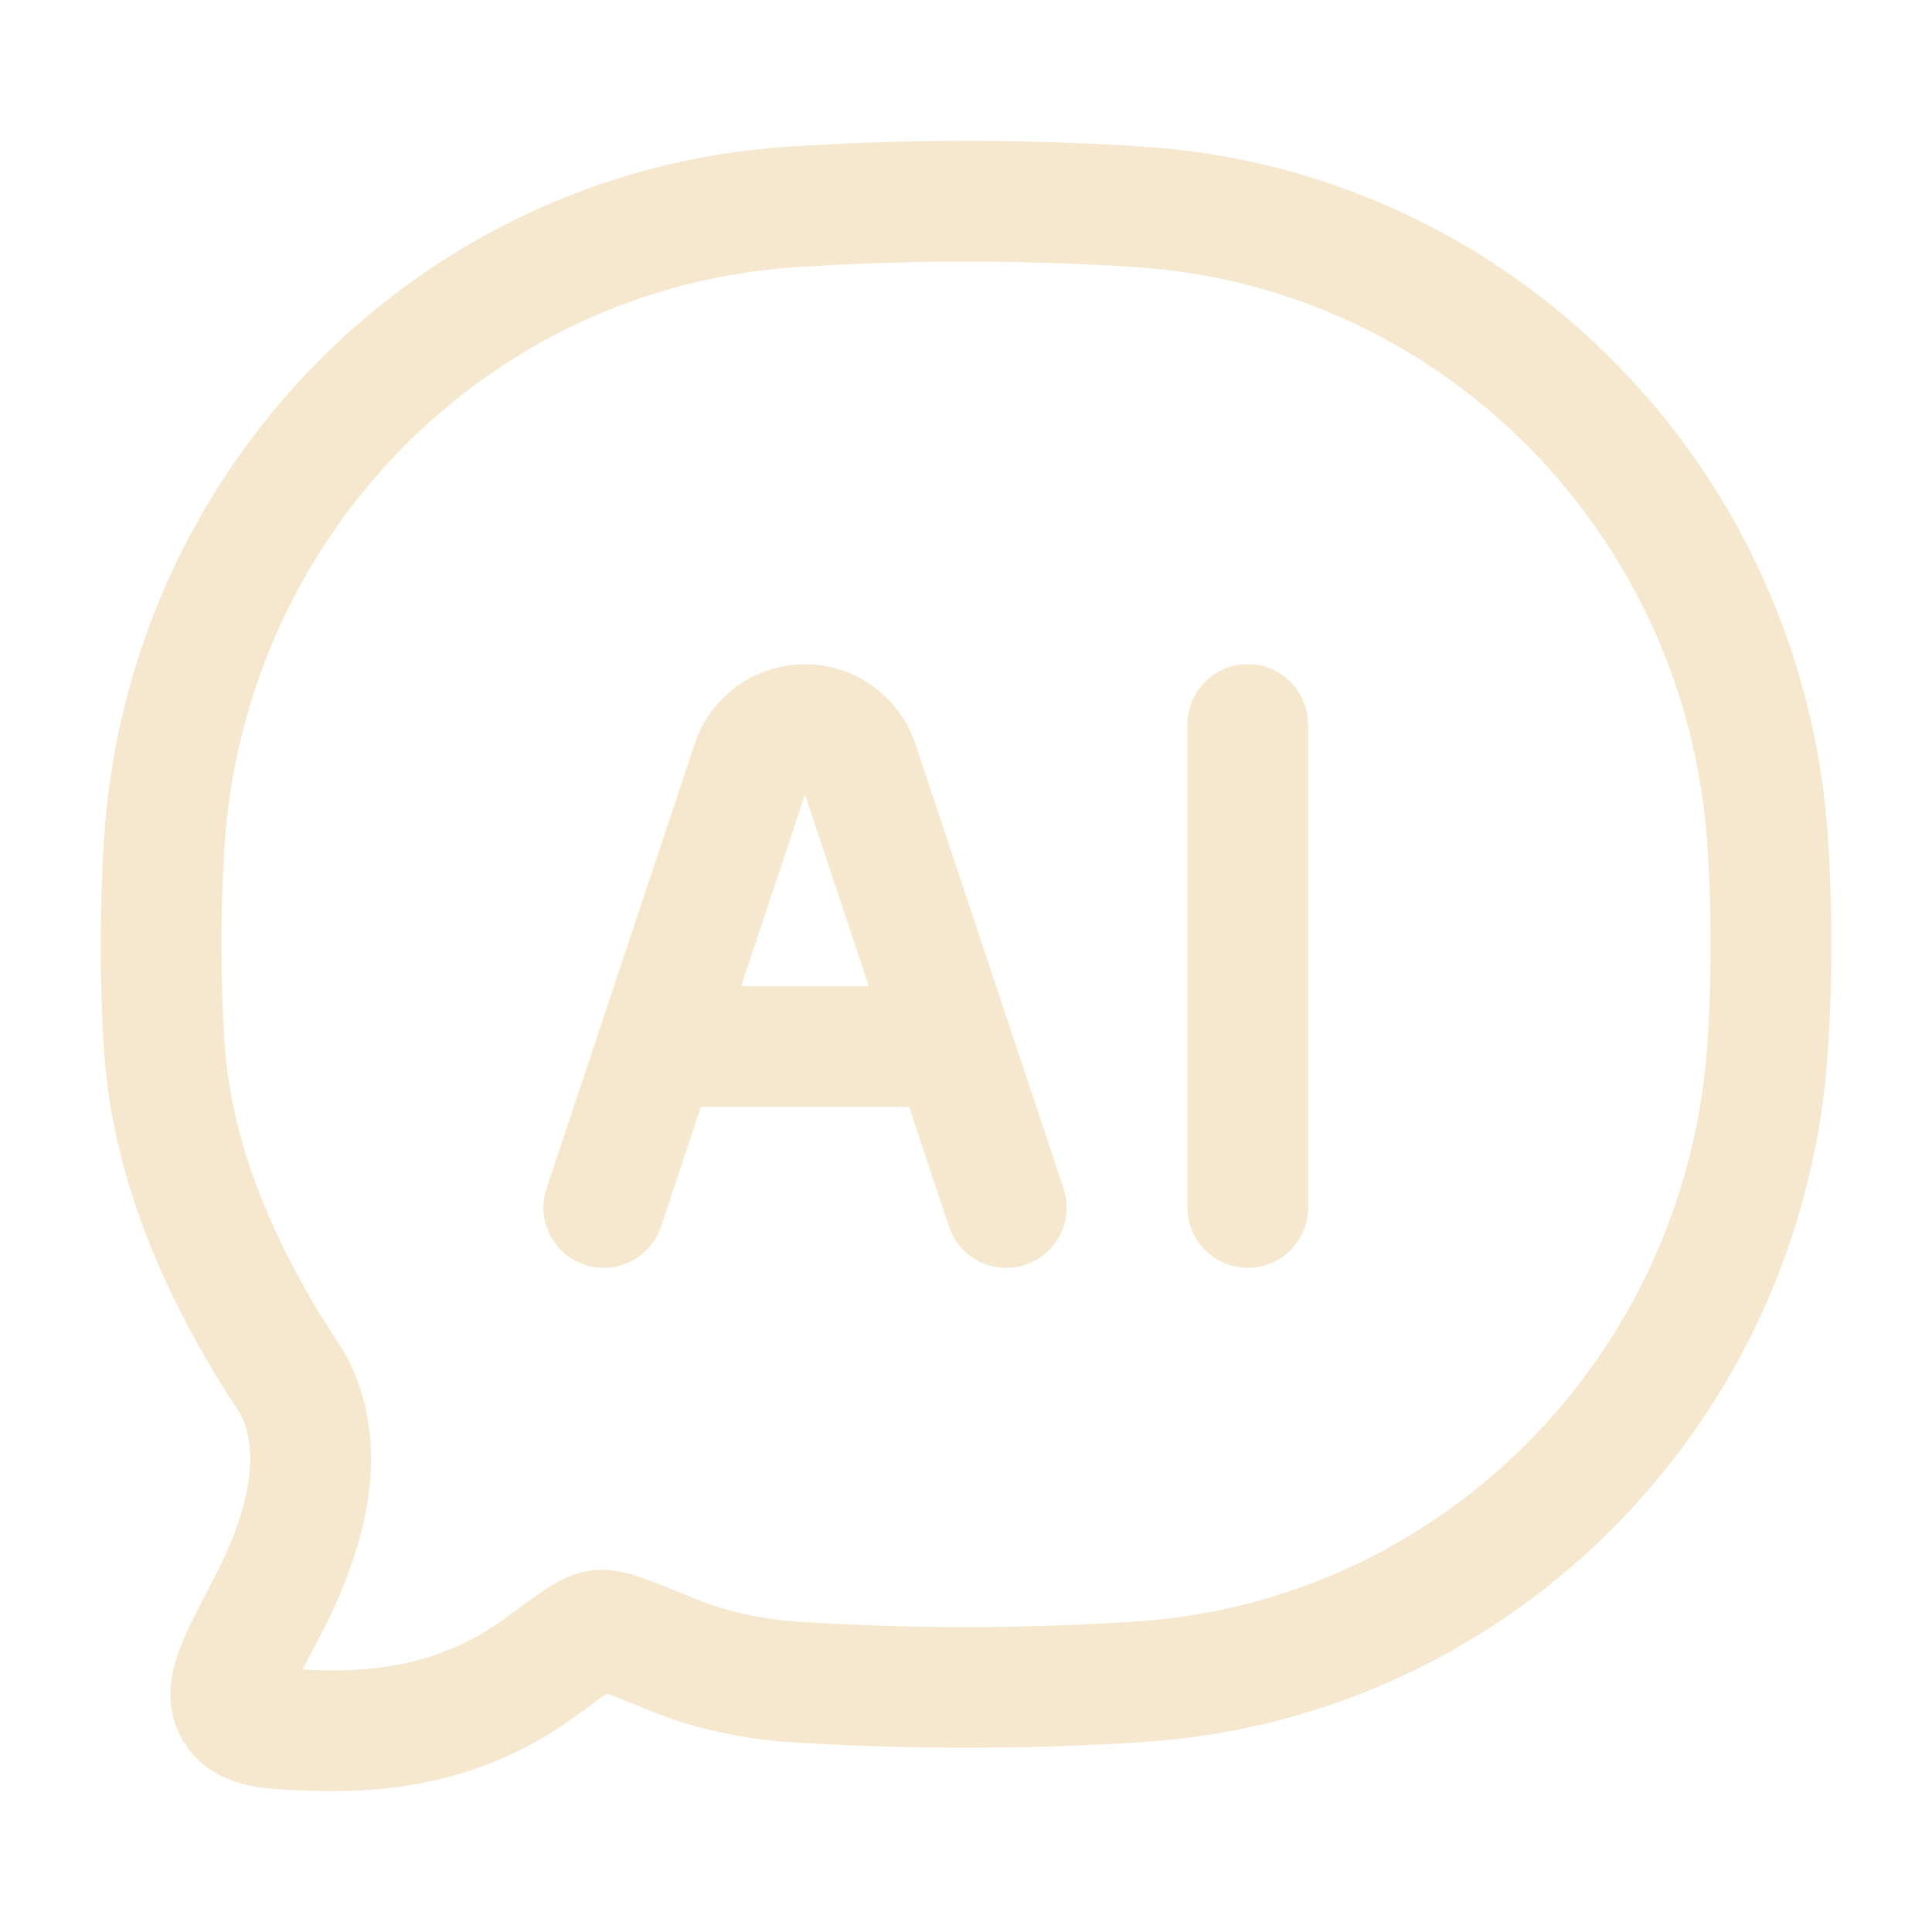
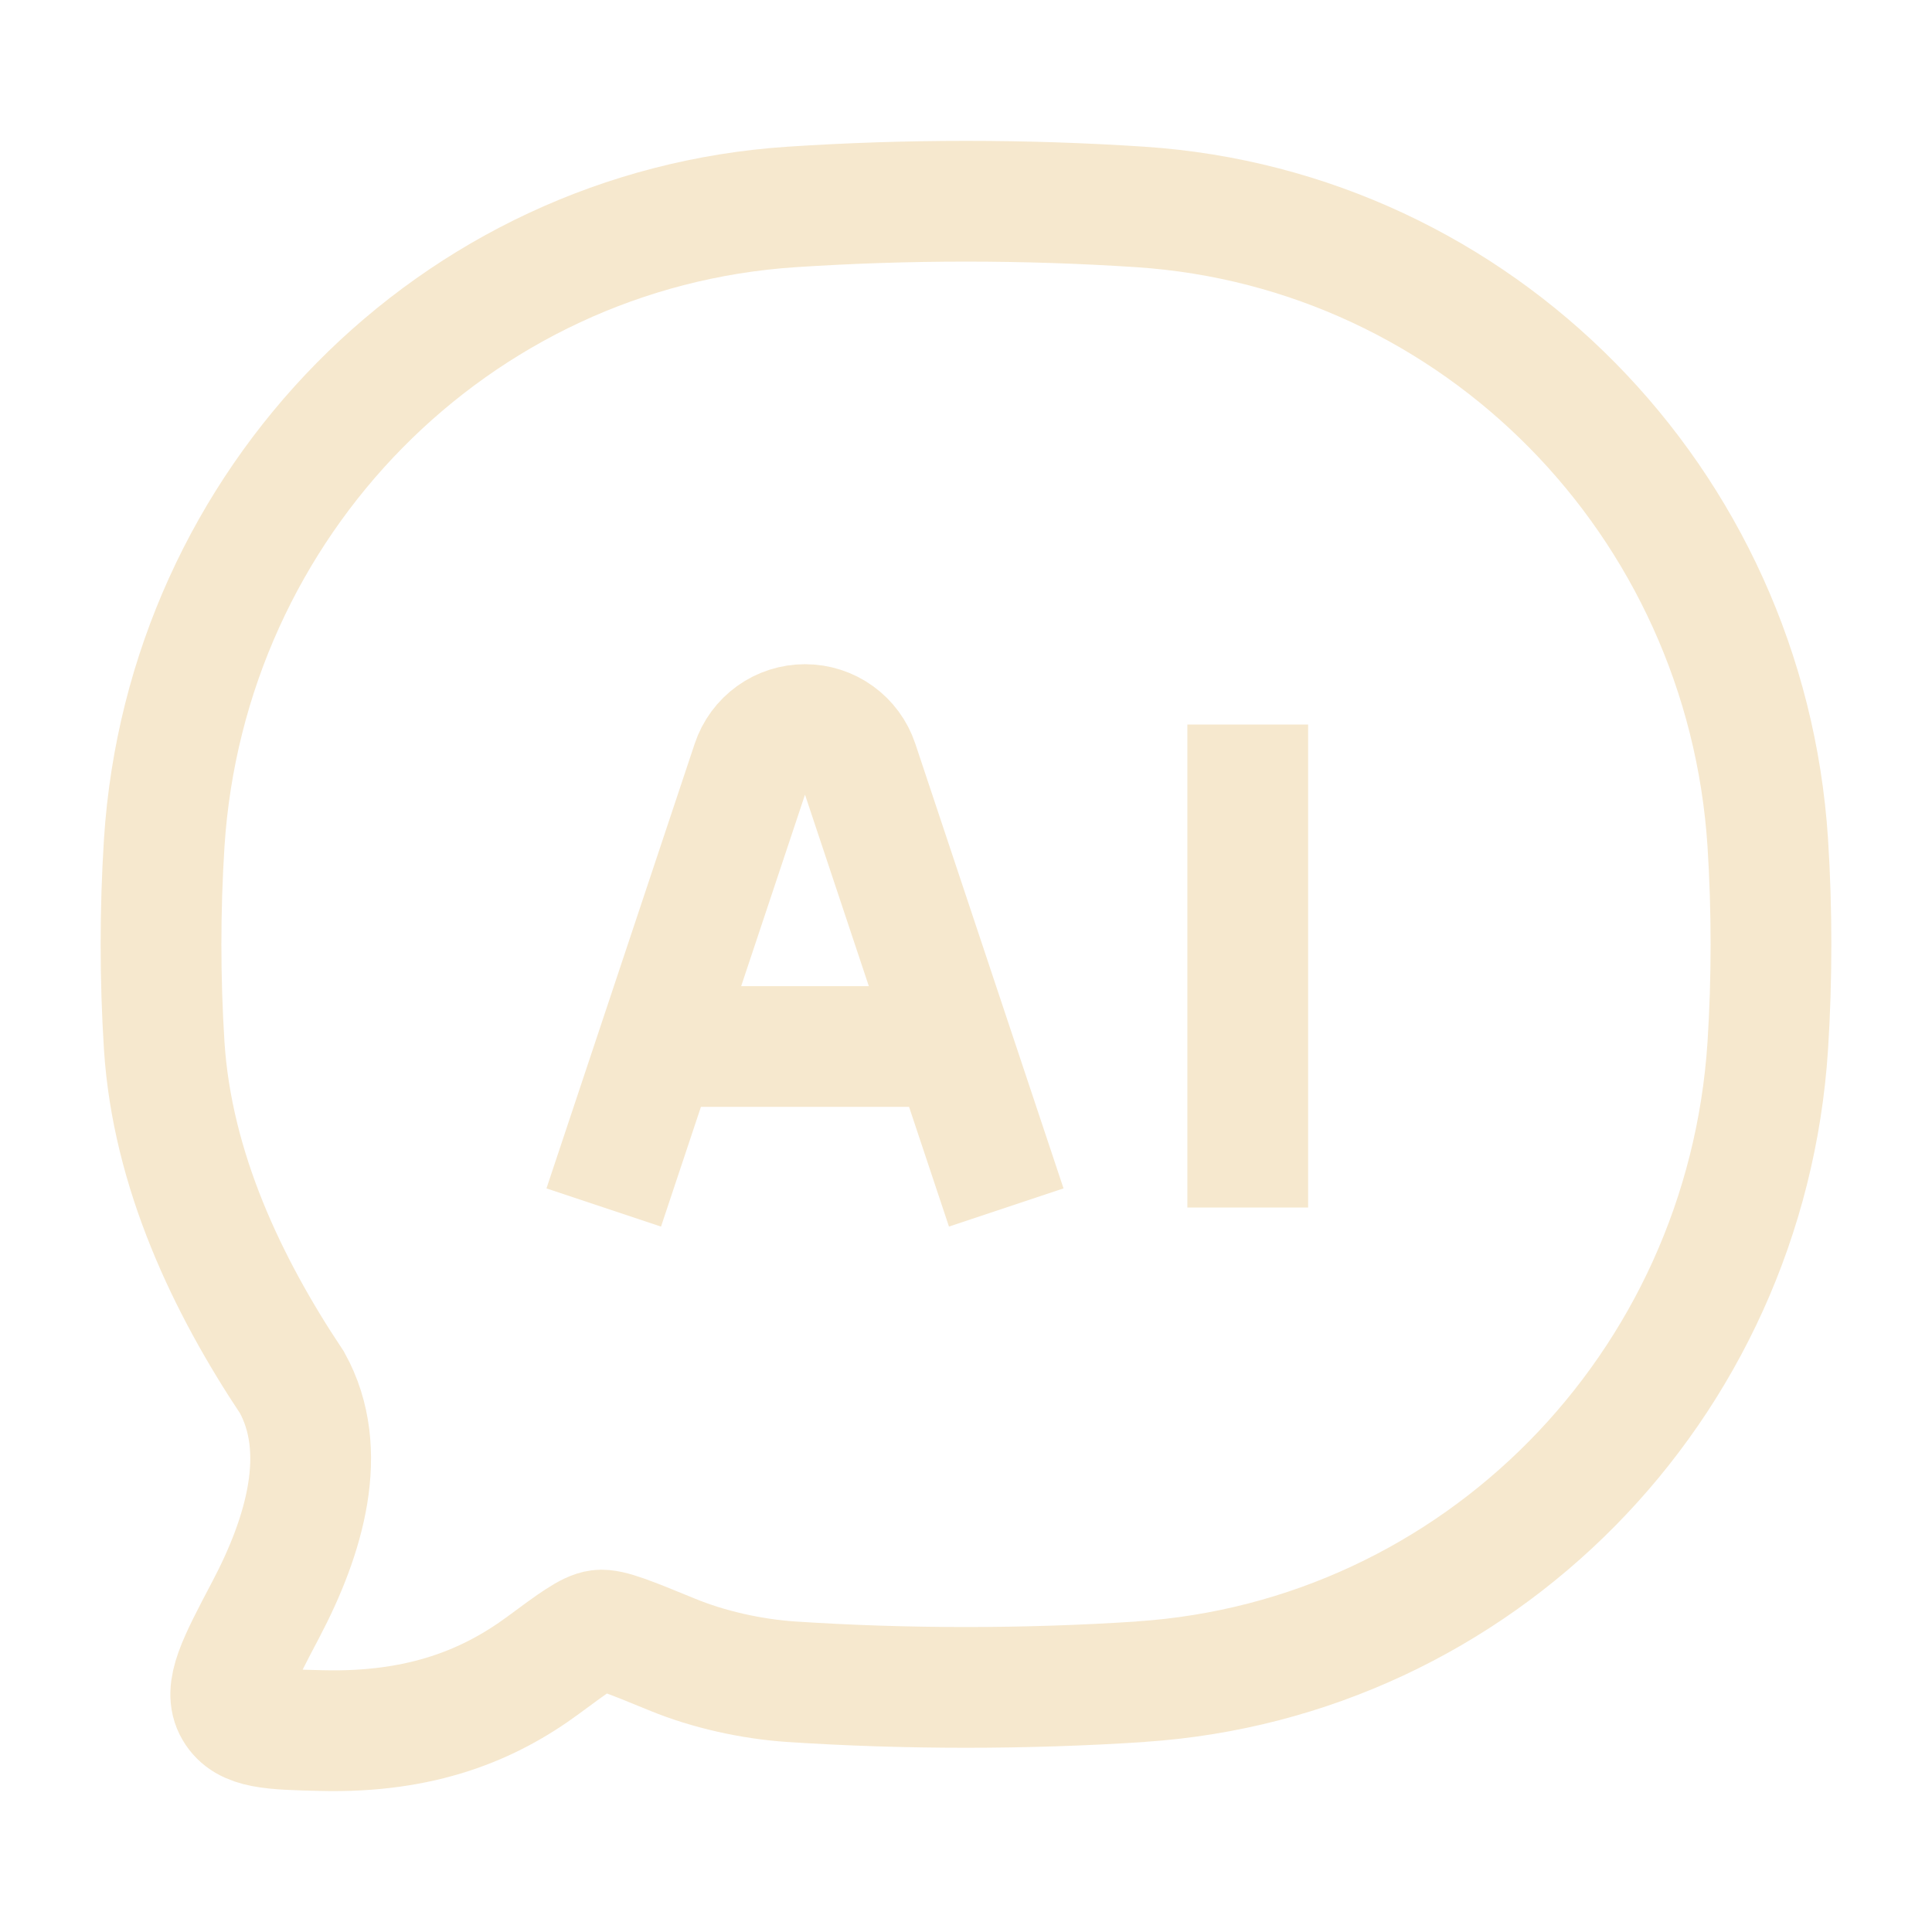
<svg xmlns="http://www.w3.org/2000/svg" width="24" height="24" viewBox="0 0 24 24" fill="none">
-   <path d="M14.17 20.89C18.354 20.613 21.686 17.233 21.96 12.99C22.013 12.16 22.013 11.3 21.96 10.47C21.686 6.228 18.354 2.85 14.17 2.571C12.725 2.476 11.275 2.476 9.83 2.571C5.646 2.849 2.314 6.228 2.04 10.471C1.987 11.31 1.987 12.152 2.04 12.991C2.14 14.536 2.823 15.967 3.628 17.175C4.095 18.02 3.787 19.075 3.3 19.998C2.95 20.663 2.774 20.995 2.915 21.235C3.055 21.475 3.37 21.483 3.999 21.498C5.244 21.528 6.083 21.176 6.749 20.685C7.126 20.406 7.315 20.267 7.445 20.251C7.575 20.235 7.832 20.341 8.344 20.551C8.804 20.741 9.339 20.858 9.829 20.891C11.254 20.985 12.743 20.985 14.171 20.891" stroke="#F6E8CE" stroke-width="1.5" stroke-linecap="round" stroke-linejoin="round" />
-   <path d="M7.5 15L9.342 9.474C9.388 9.336 9.477 9.216 9.595 9.131C9.713 9.046 9.855 9.001 10 9.001C10.146 9.001 10.287 9.046 10.405 9.131C10.523 9.216 10.612 9.336 10.658 9.474L12.5 15M15.5 9V15M8.5 13H11.5" stroke="#F6E8CE" stroke-width="1.5" stroke-linecap="round" stroke-linejoin="round" />
+   <path d="M14.17 20.89C18.354 20.613 21.686 17.233 21.96 12.99C22.013 12.16 22.013 11.3 21.96 10.47C21.686 6.228 18.354 2.85 14.17 2.571C12.725 2.476 11.275 2.476 9.83 2.571C5.646 2.849 2.314 6.228 2.04 10.471C1.987 11.31 1.987 12.152 2.04 12.991C2.14 14.536 2.823 15.967 3.628 17.175C4.095 18.02 3.787 19.075 3.3 19.998C2.95 20.663 2.774 20.995 2.915 21.235C3.055 21.475 3.37 21.483 3.999 21.498C5.244 21.528 6.083 21.176 6.749 20.685C7.126 20.406 7.315 20.267 7.445 20.251C7.575 20.235 7.832 20.341 8.344 20.551C8.804 20.741 9.339 20.858 9.829 20.891C11.254 20.985 12.743 20.985 14.171 20.891" stroke="#F6E8CE" stroke-width="1.5" strokeLinecap="round" strokeLinejoin="round" />
+   <path d="M7.5 15L9.342 9.474C9.388 9.336 9.477 9.216 9.595 9.131C9.713 9.046 9.855 9.001 10 9.001C10.146 9.001 10.287 9.046 10.405 9.131C10.523 9.216 10.612 9.336 10.658 9.474L12.5 15M15.5 9V15M8.5 13H11.5" stroke="#F6E8CE" stroke-width="1.5" strokeLinecap="round" strokeLinejoin="round" />
</svg>
